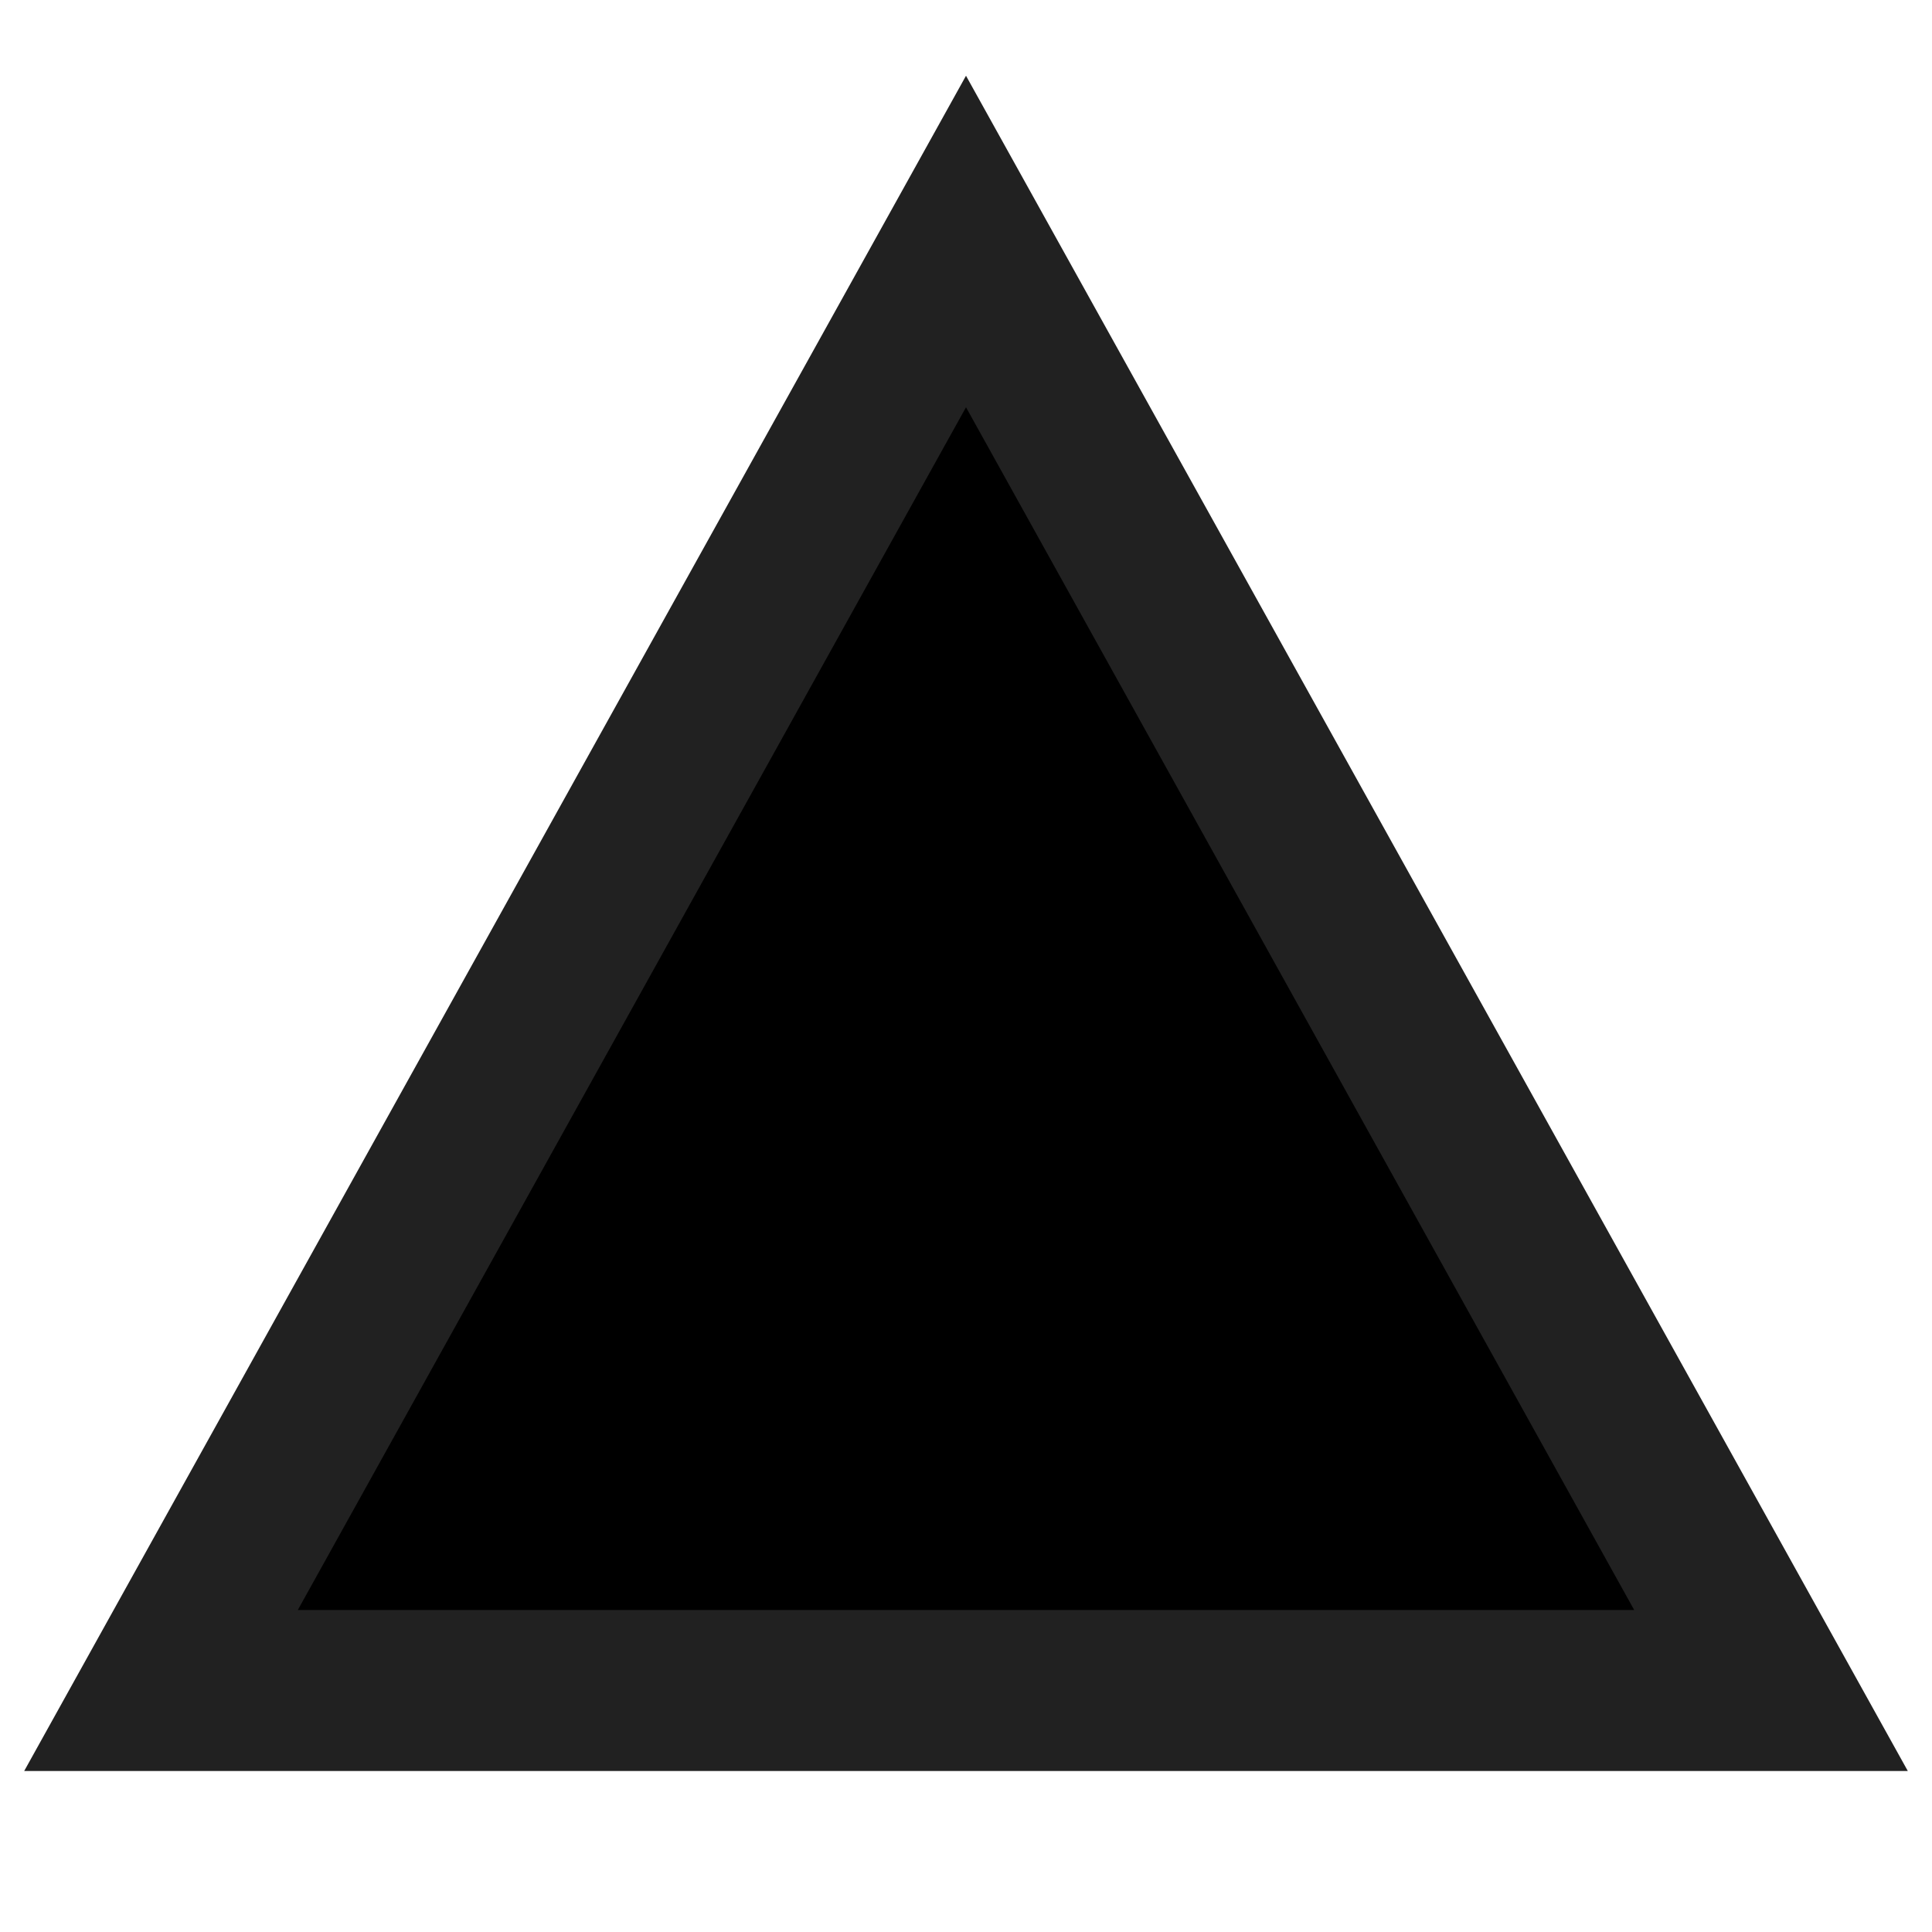
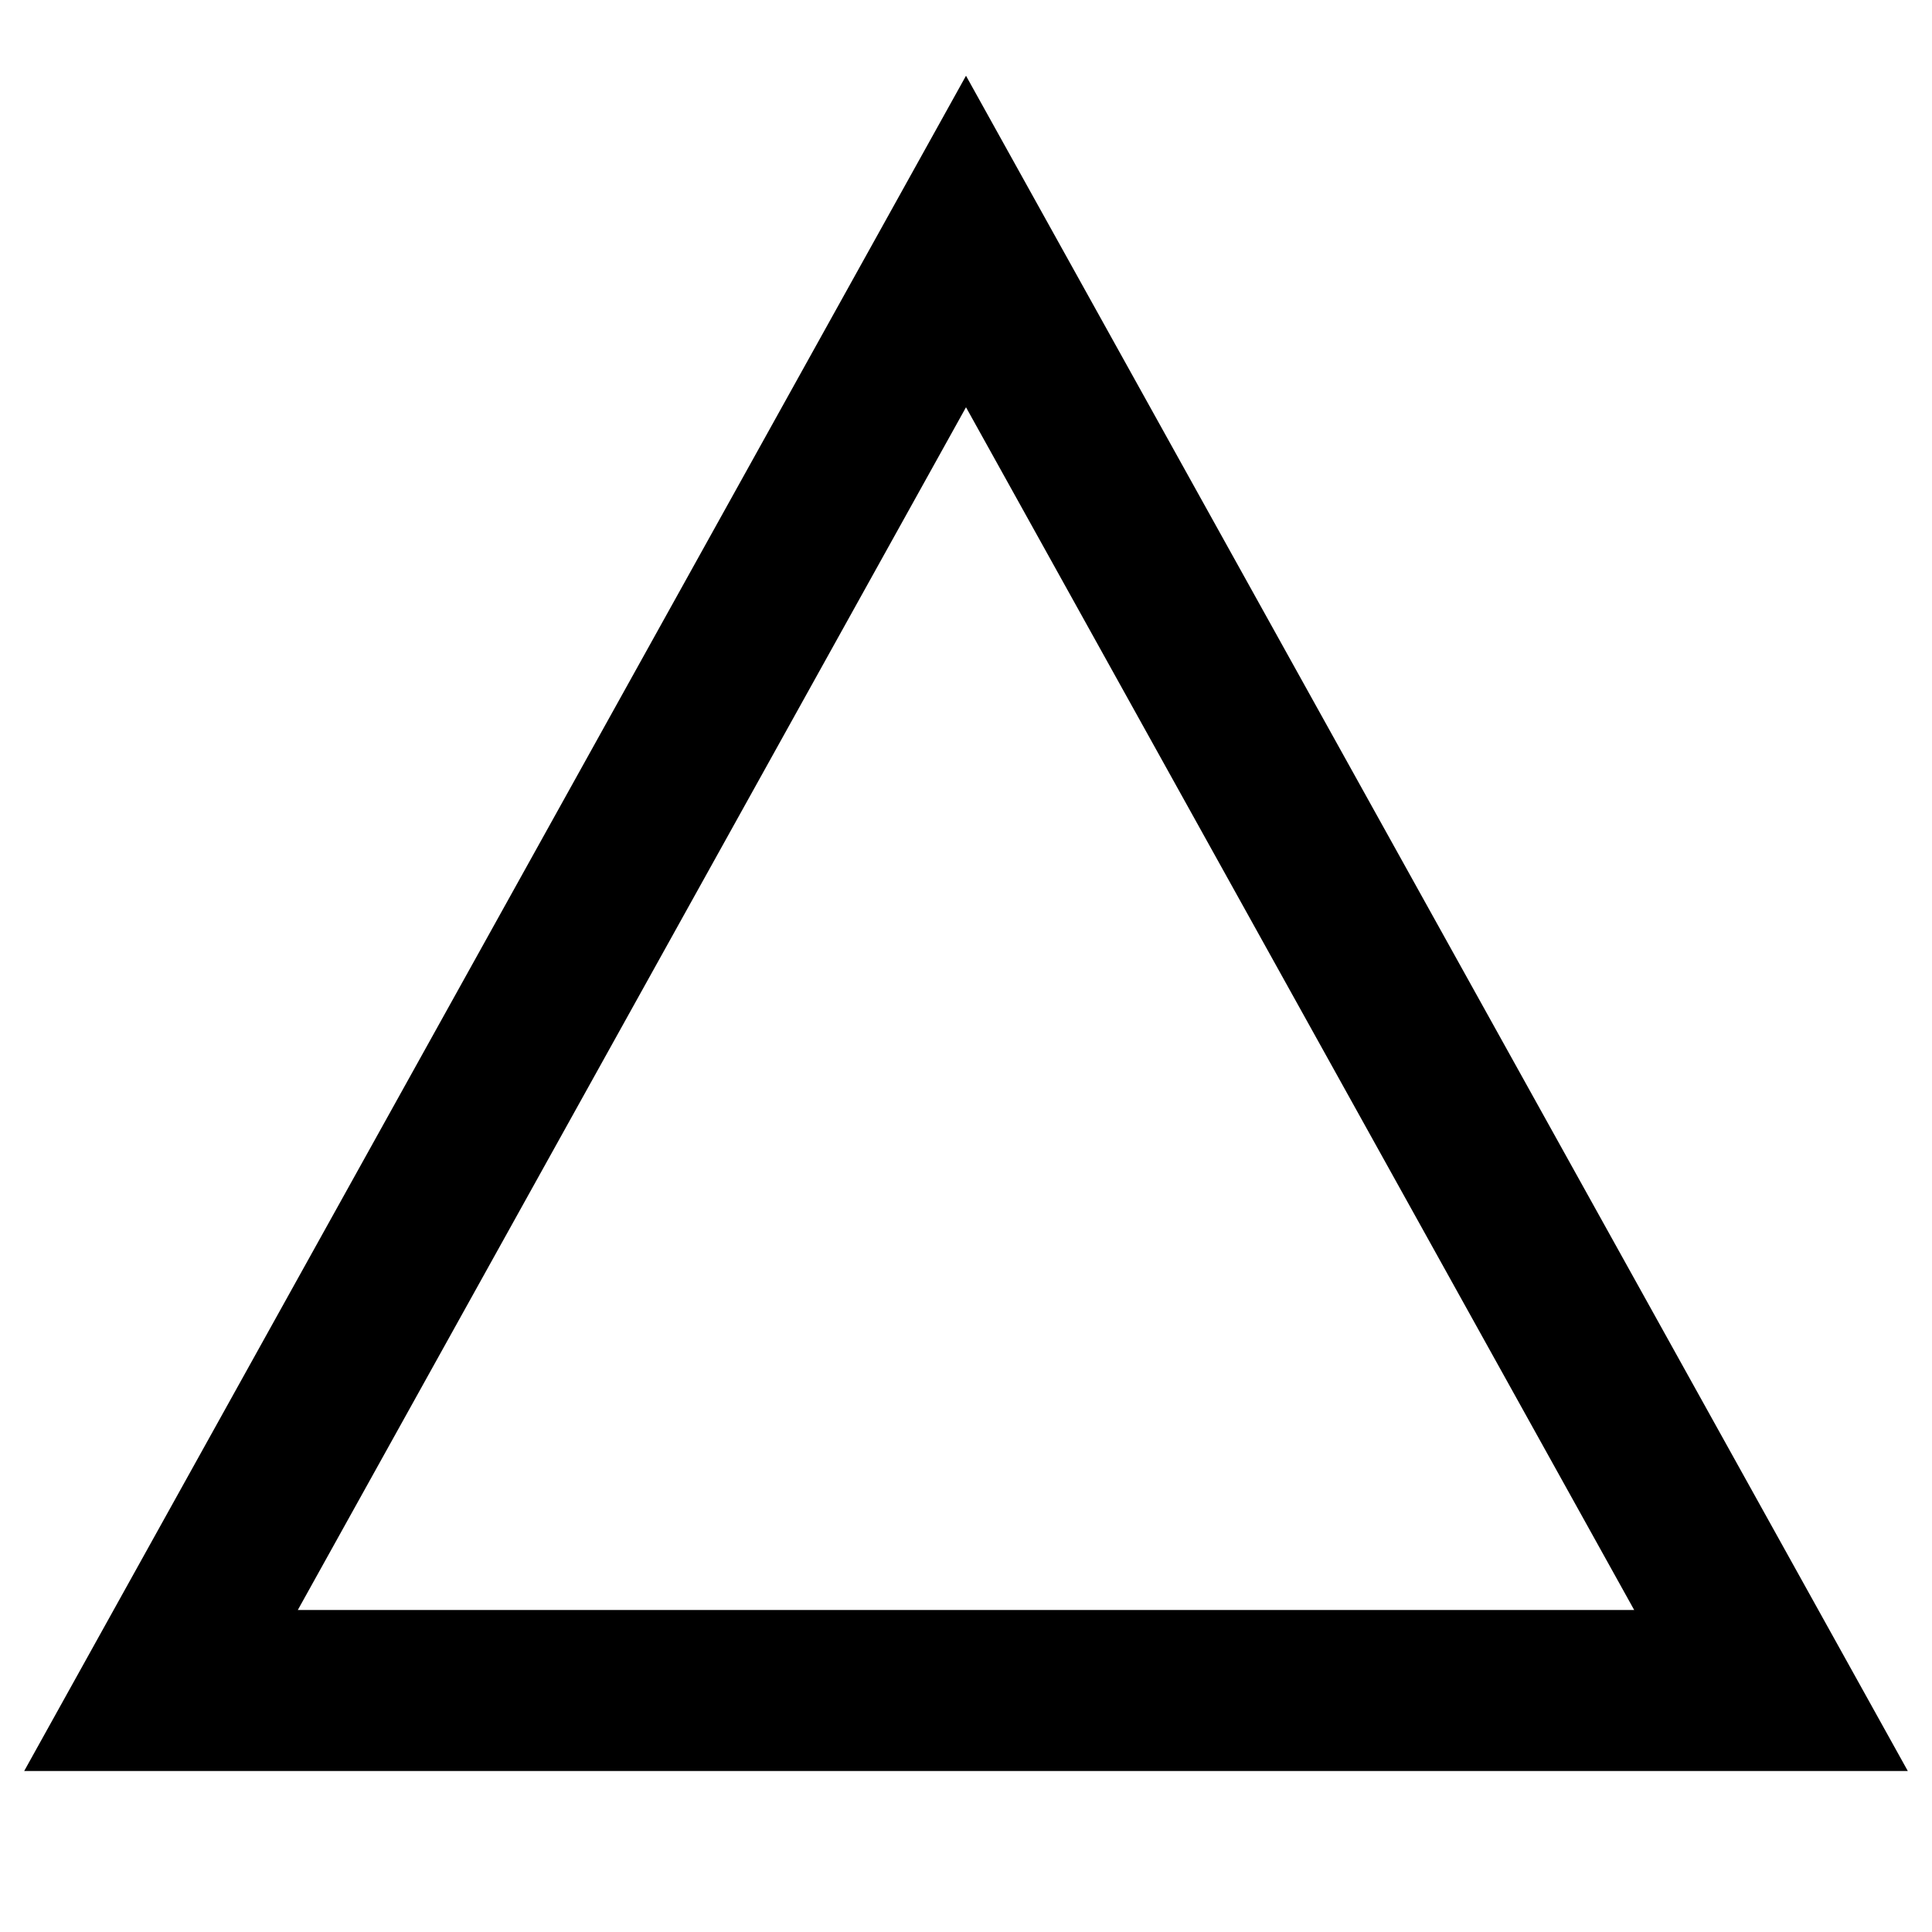
- <svg xmlns="http://www.w3.org/2000/svg" width="24" height="24" viewBox="0 0 24 24">
-   <path d="M12 3 2 21h20L12 3Z" stroke="#212121" stroke-width="2" stroke-miterlimit="10" stroke-linecap="square" />
+ <svg xmlns="http://www.w3.org/2000/svg" width="24" height="24" viewBox="0 0 24 24" fill="none">
+   <path d="M12 3L2 21H22L12 3Z" stroke="black" stroke-width="2" stroke-miterlimit="10" stroke-linecap="square" />
</svg>
